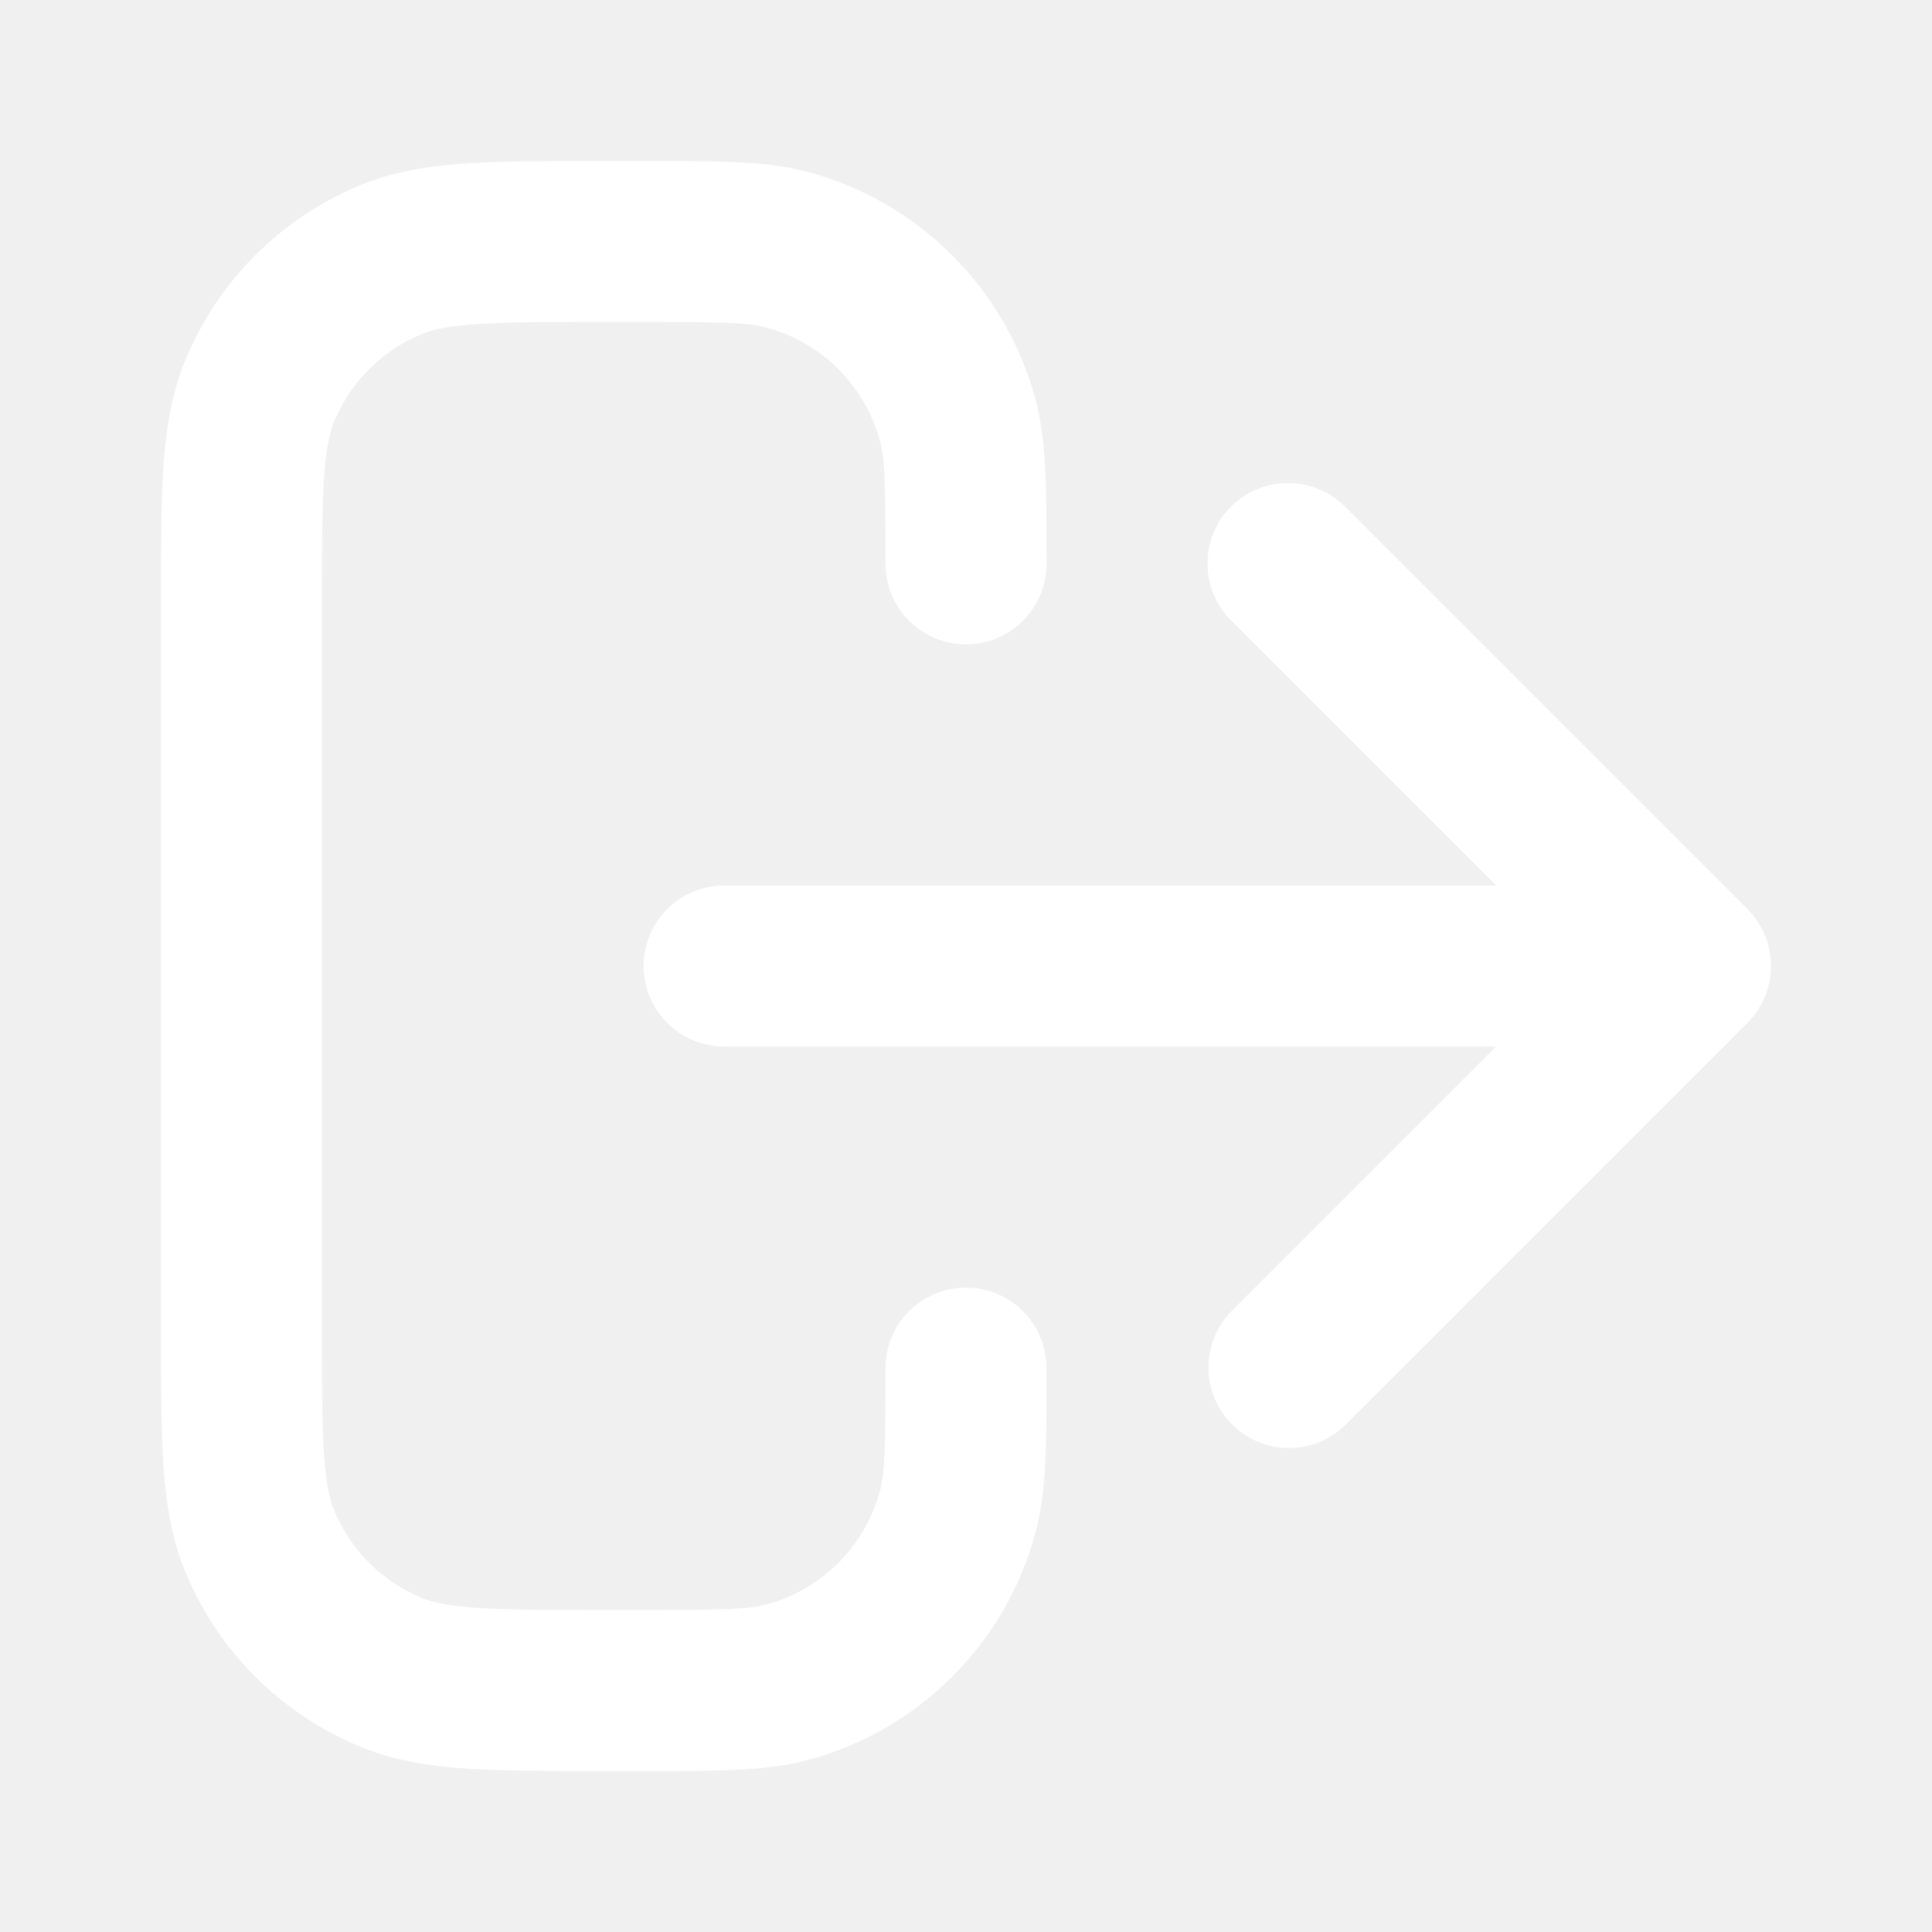
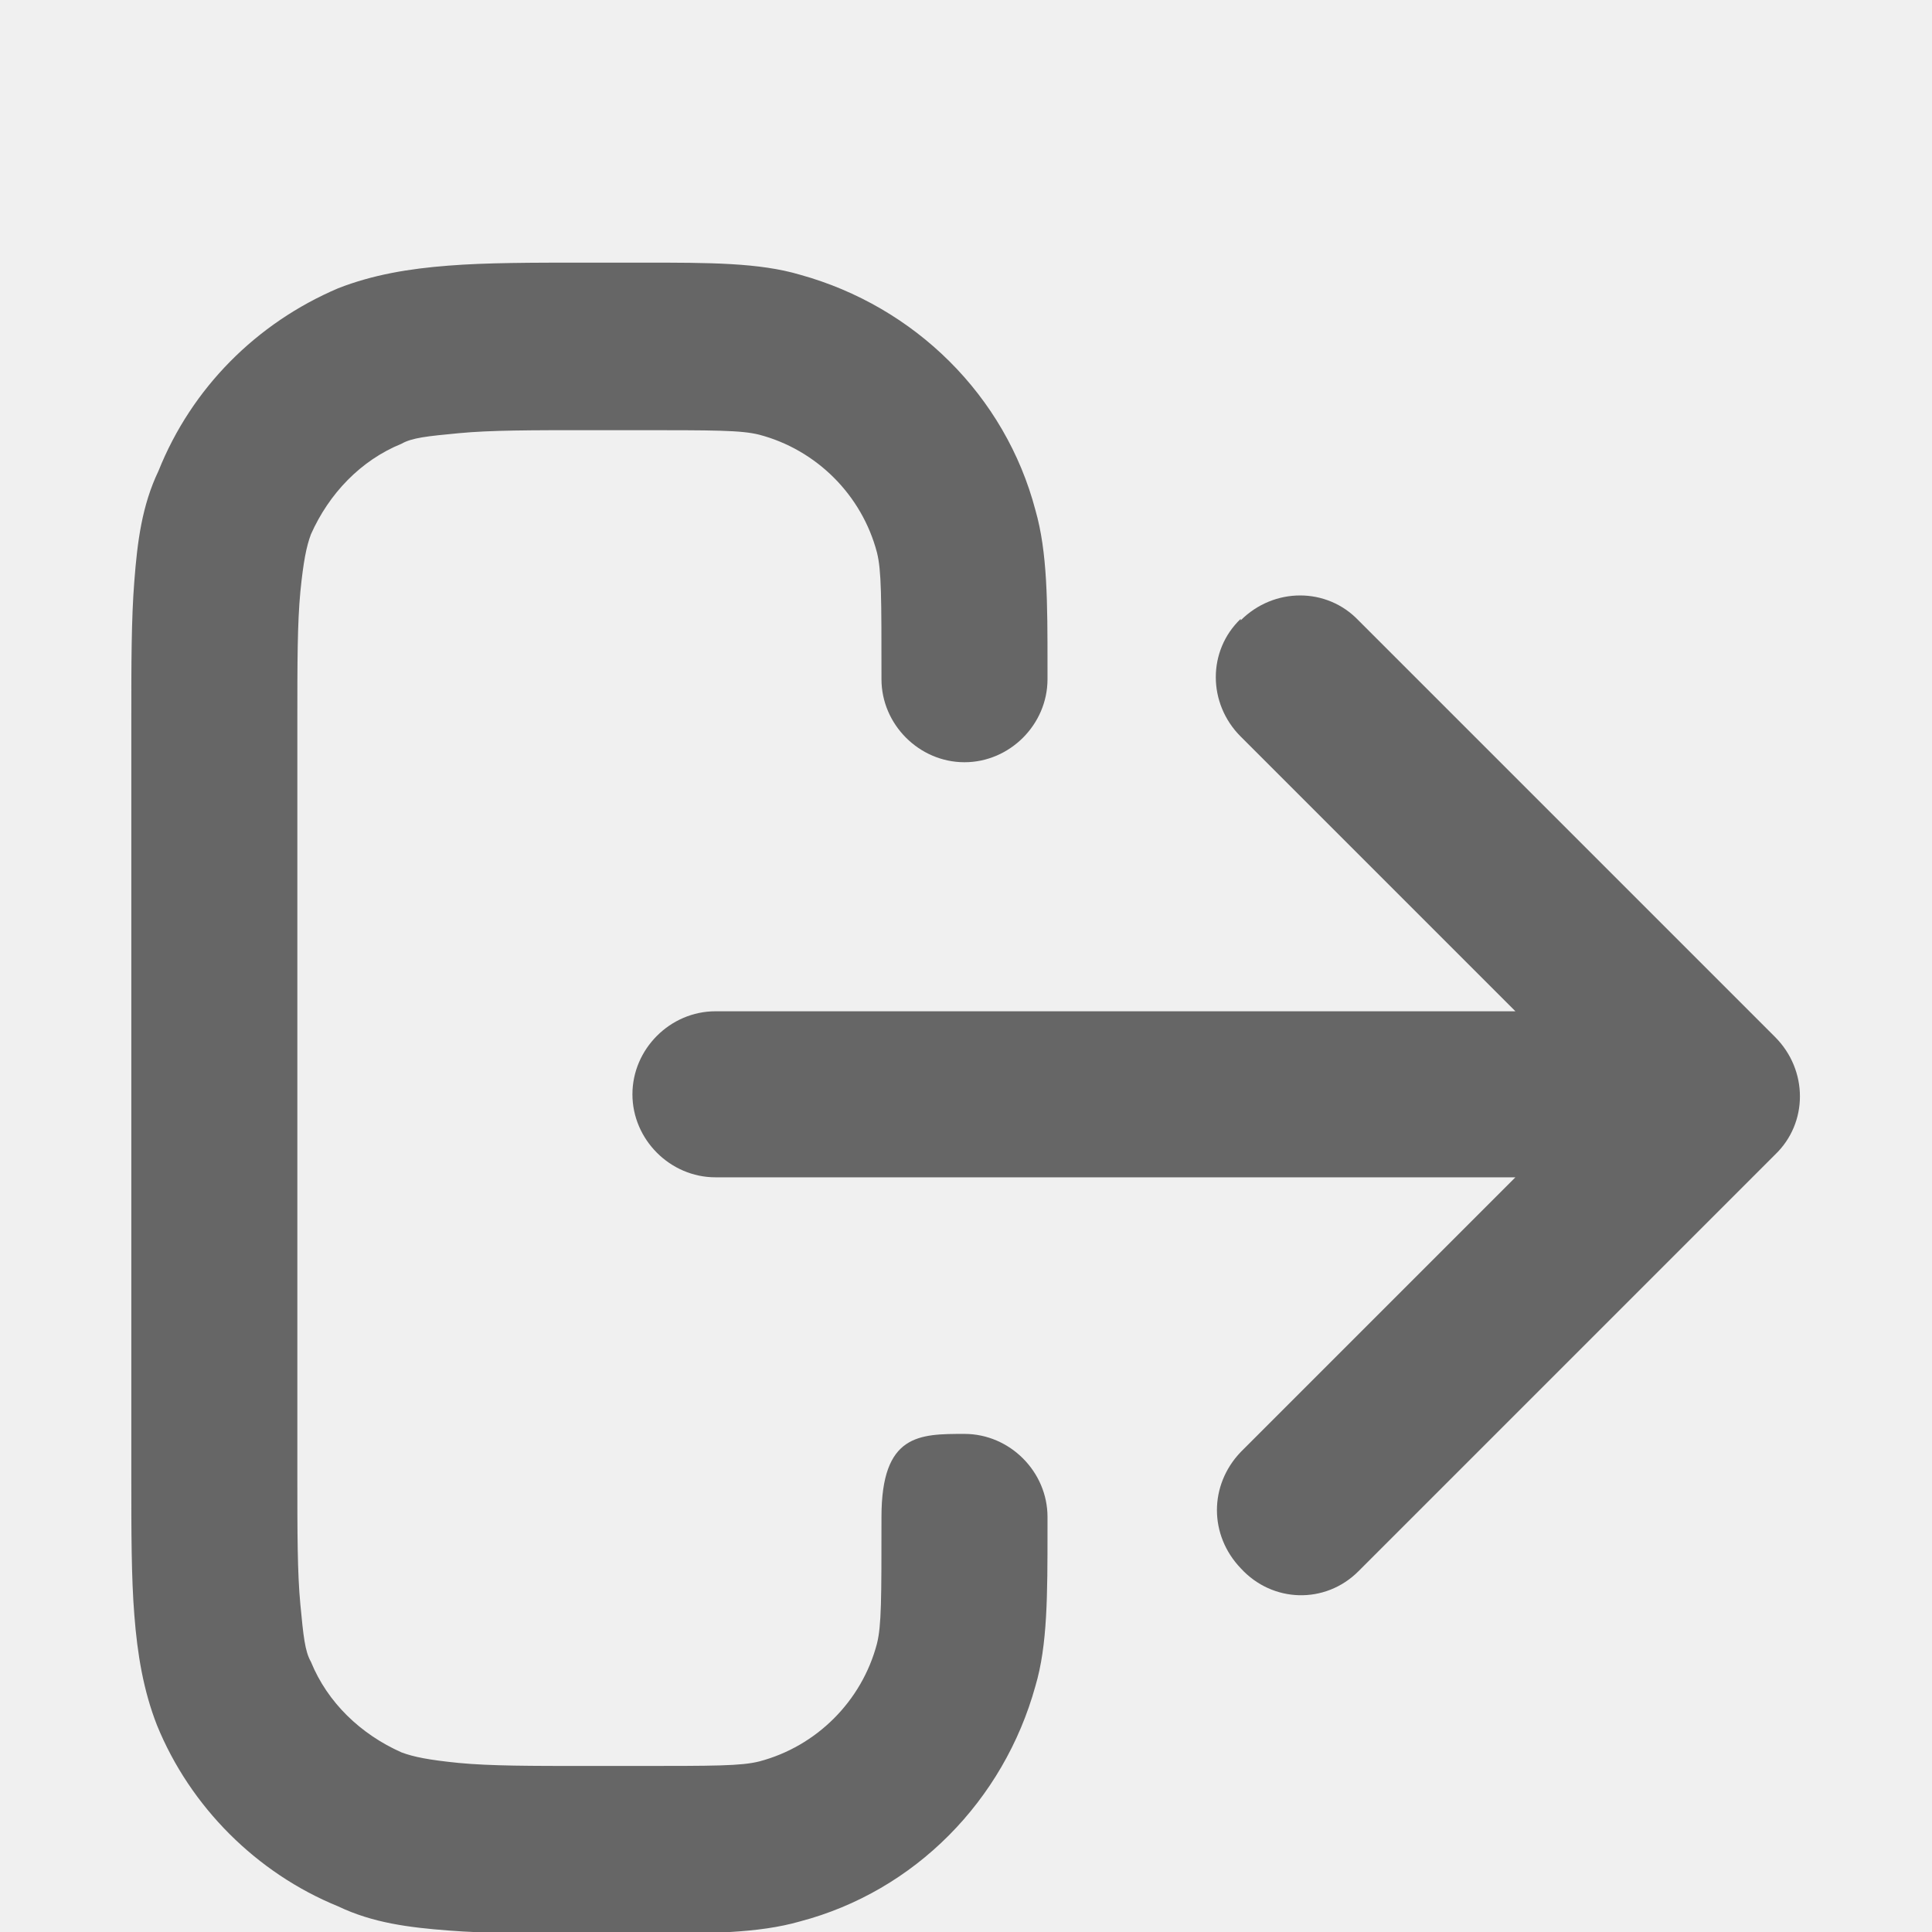
- <svg xmlns="http://www.w3.org/2000/svg" t="1764409005560" class="icon" viewBox="0 0 1024 1024" version="1.1" p-id="60053" id="mx_n_1764409005561" width="128" height="128">
-   <path d="M406.101 173.568C396.587 171.008 383.744 170.667 341.333 170.667h-21.333c-30.421 0-51.072 0-67.115 1.109-15.701 1.067-23.851 2.987-29.525 5.376a85.333 85.333 0 0 0-46.208 46.208c-2.347 5.675-4.267 13.824-5.376 29.525C170.709 268.928 170.667 289.579 170.667 320v384c0 30.421 0 51.072 1.109 67.115 1.067 15.701 2.987 23.851 5.376 29.525a85.333 85.333 0 0 0 46.208 46.208c5.675 2.347 13.824 4.267 29.525 5.376 16.043 1.067 36.693 1.109 67.115 1.109H341.333c42.411 0 55.253-0.384 64.768-2.901a85.333 85.333 0 0 0 60.331-60.331c2.56-9.515 2.901-22.357 2.901-64.768a42.667 42.667 0 1 1 85.333 0v5.845c0 33.963 0 59.179-5.803 80.981a170.667 170.667 0 0 1-120.704 120.704C406.357 938.667 381.141 938.667 347.221 938.667h-28.672c-28.587 0-52.181 0-71.509-1.28-20.011-1.408-38.528-4.309-56.32-11.691a170.667 170.667 0 0 1-92.416-92.373c-7.381-17.835-10.283-36.352-11.648-56.405C85.333 757.632 85.333 734.037 85.333 705.451V318.549c0-28.587 0-52.181 1.28-71.509 1.408-20.011 4.309-38.528 11.691-56.32A170.667 170.667 0 0 1 190.72 98.261c17.835-7.381 36.352-10.283 56.363-11.648C266.368 85.333 289.963 85.333 318.549 85.333h28.672c33.92 0 59.136 0 80.939 5.803a170.667 170.667 0 0 1 120.704 120.704C554.667 233.643 554.667 258.859 554.667 292.779V298.667a42.667 42.667 0 1 1-85.333 0c0-42.411-0.384-55.253-2.901-64.768a85.333 85.333 0 0 0-60.331-60.331z" p-id="60054" fill="#ffffff" />
-   <path d="M652.501 268.501a42.667 42.667 0 0 1 60.331 0l213.333 213.333a42.667 42.667 0 0 1 0 60.331l-213.333 213.333a42.667 42.667 0 0 1-60.331-60.331L793.003 554.667H384a42.667 42.667 0 1 1 0-85.333h409.003l-140.501-140.501a42.667 42.667 0 0 1 0-60.331z" p-id="60055" fill="#ffffff" />
+ <svg xmlns="http://www.w3.org/2000/svg" version="1.1" viewBox="0 0 128 128">
+   <defs>
+     <style>
+       .cls-1 {
+         fill: #666;
+       }
+     </style>
+   </defs>
+   <g>
+     <g id="_图层_1" data-name="图层_1">
+       <g id="mx_n_1764409005561">
+         <path class="cls-1" d="M50.3,28.8c-1.2-.3-2.9-.3-8.4-.3h-2.8c-4,0-6.6,0-8.7.2s-3.1.3-3.8.7c-2.7,1.1-4.8,3.3-6,6-.3.8-.5,1.8-.7,3.8-.2,2.1-.2,4.7-.2,8.7v49.7c0,4,0,6.6.2,8.7s.3,3.1.7,3.8c1.1,2.7,3.3,4.8,6,6,.8.3,1.8.5,3.8.7,2.1.2,4.7.2,8.7.2h2.8c5.5,0,7.2,0,8.4-.3,3.8-1,6.8-4,7.8-7.8.3-1.2.3-2.9.3-8.4s2.5-5.5,5.5-5.5,5.5,2.5,5.5,5.5v.8c0,4.4,0,7.7-.8,10.4-2.1,7.6-8,13.6-15.6,15.6-2.8.8-6.1.8-10.4.8h-3.7c-3.7,0-6.7,0-9.2-.2-2.6-.2-5-.5-7.3-1.6-5.4-2.2-9.8-6.6-12-12-.9-2.3-1.3-4.7-1.5-7.3-.2-2.5-.2-5.5-.2-9.2v-50.1c0-3.7,0-6.7.2-9.2.2-2.6.5-5,1.6-7.3,2.2-5.5,6.5-9.8,11.9-12.1,2.3-.9,4.7-1.3,7.3-1.5,2.5-.2,5.5-.2,9.2-.2h3.7c4.4,0,7.7,0,10.4.8,7.6,2.1,13.6,8,15.6,15.6.8,2.8.8,6.1.8,10.4v.8c0,3-2.5,5.5-5.5,5.5s-5.5-2.5-5.5-5.5c0-5.5,0-7.2-.3-8.4-1-3.8-4-6.8-7.8-7.8h0Z" />
+         <path class="cls-1" d="M82.2,41.1c2.2-2.2,5.7-2.2,7.8,0l27.6,27.6c2.2,2.2,2.2,5.7,0,7.8l-27.6,27.6c-2.2,2.2-5.7,2.1-7.8-.2-2.1-2.2-2.1-5.5,0-7.7l18.2-18.2h-53c-3,0-5.5-2.5-5.5-5.5s2.5-5.5,5.5-5.5h53l-18.2-18.2c-2.2-2.2-2.2-5.7,0-7.8h0Z" />
+       </g>
+     </g>
+   </g>
</svg>
